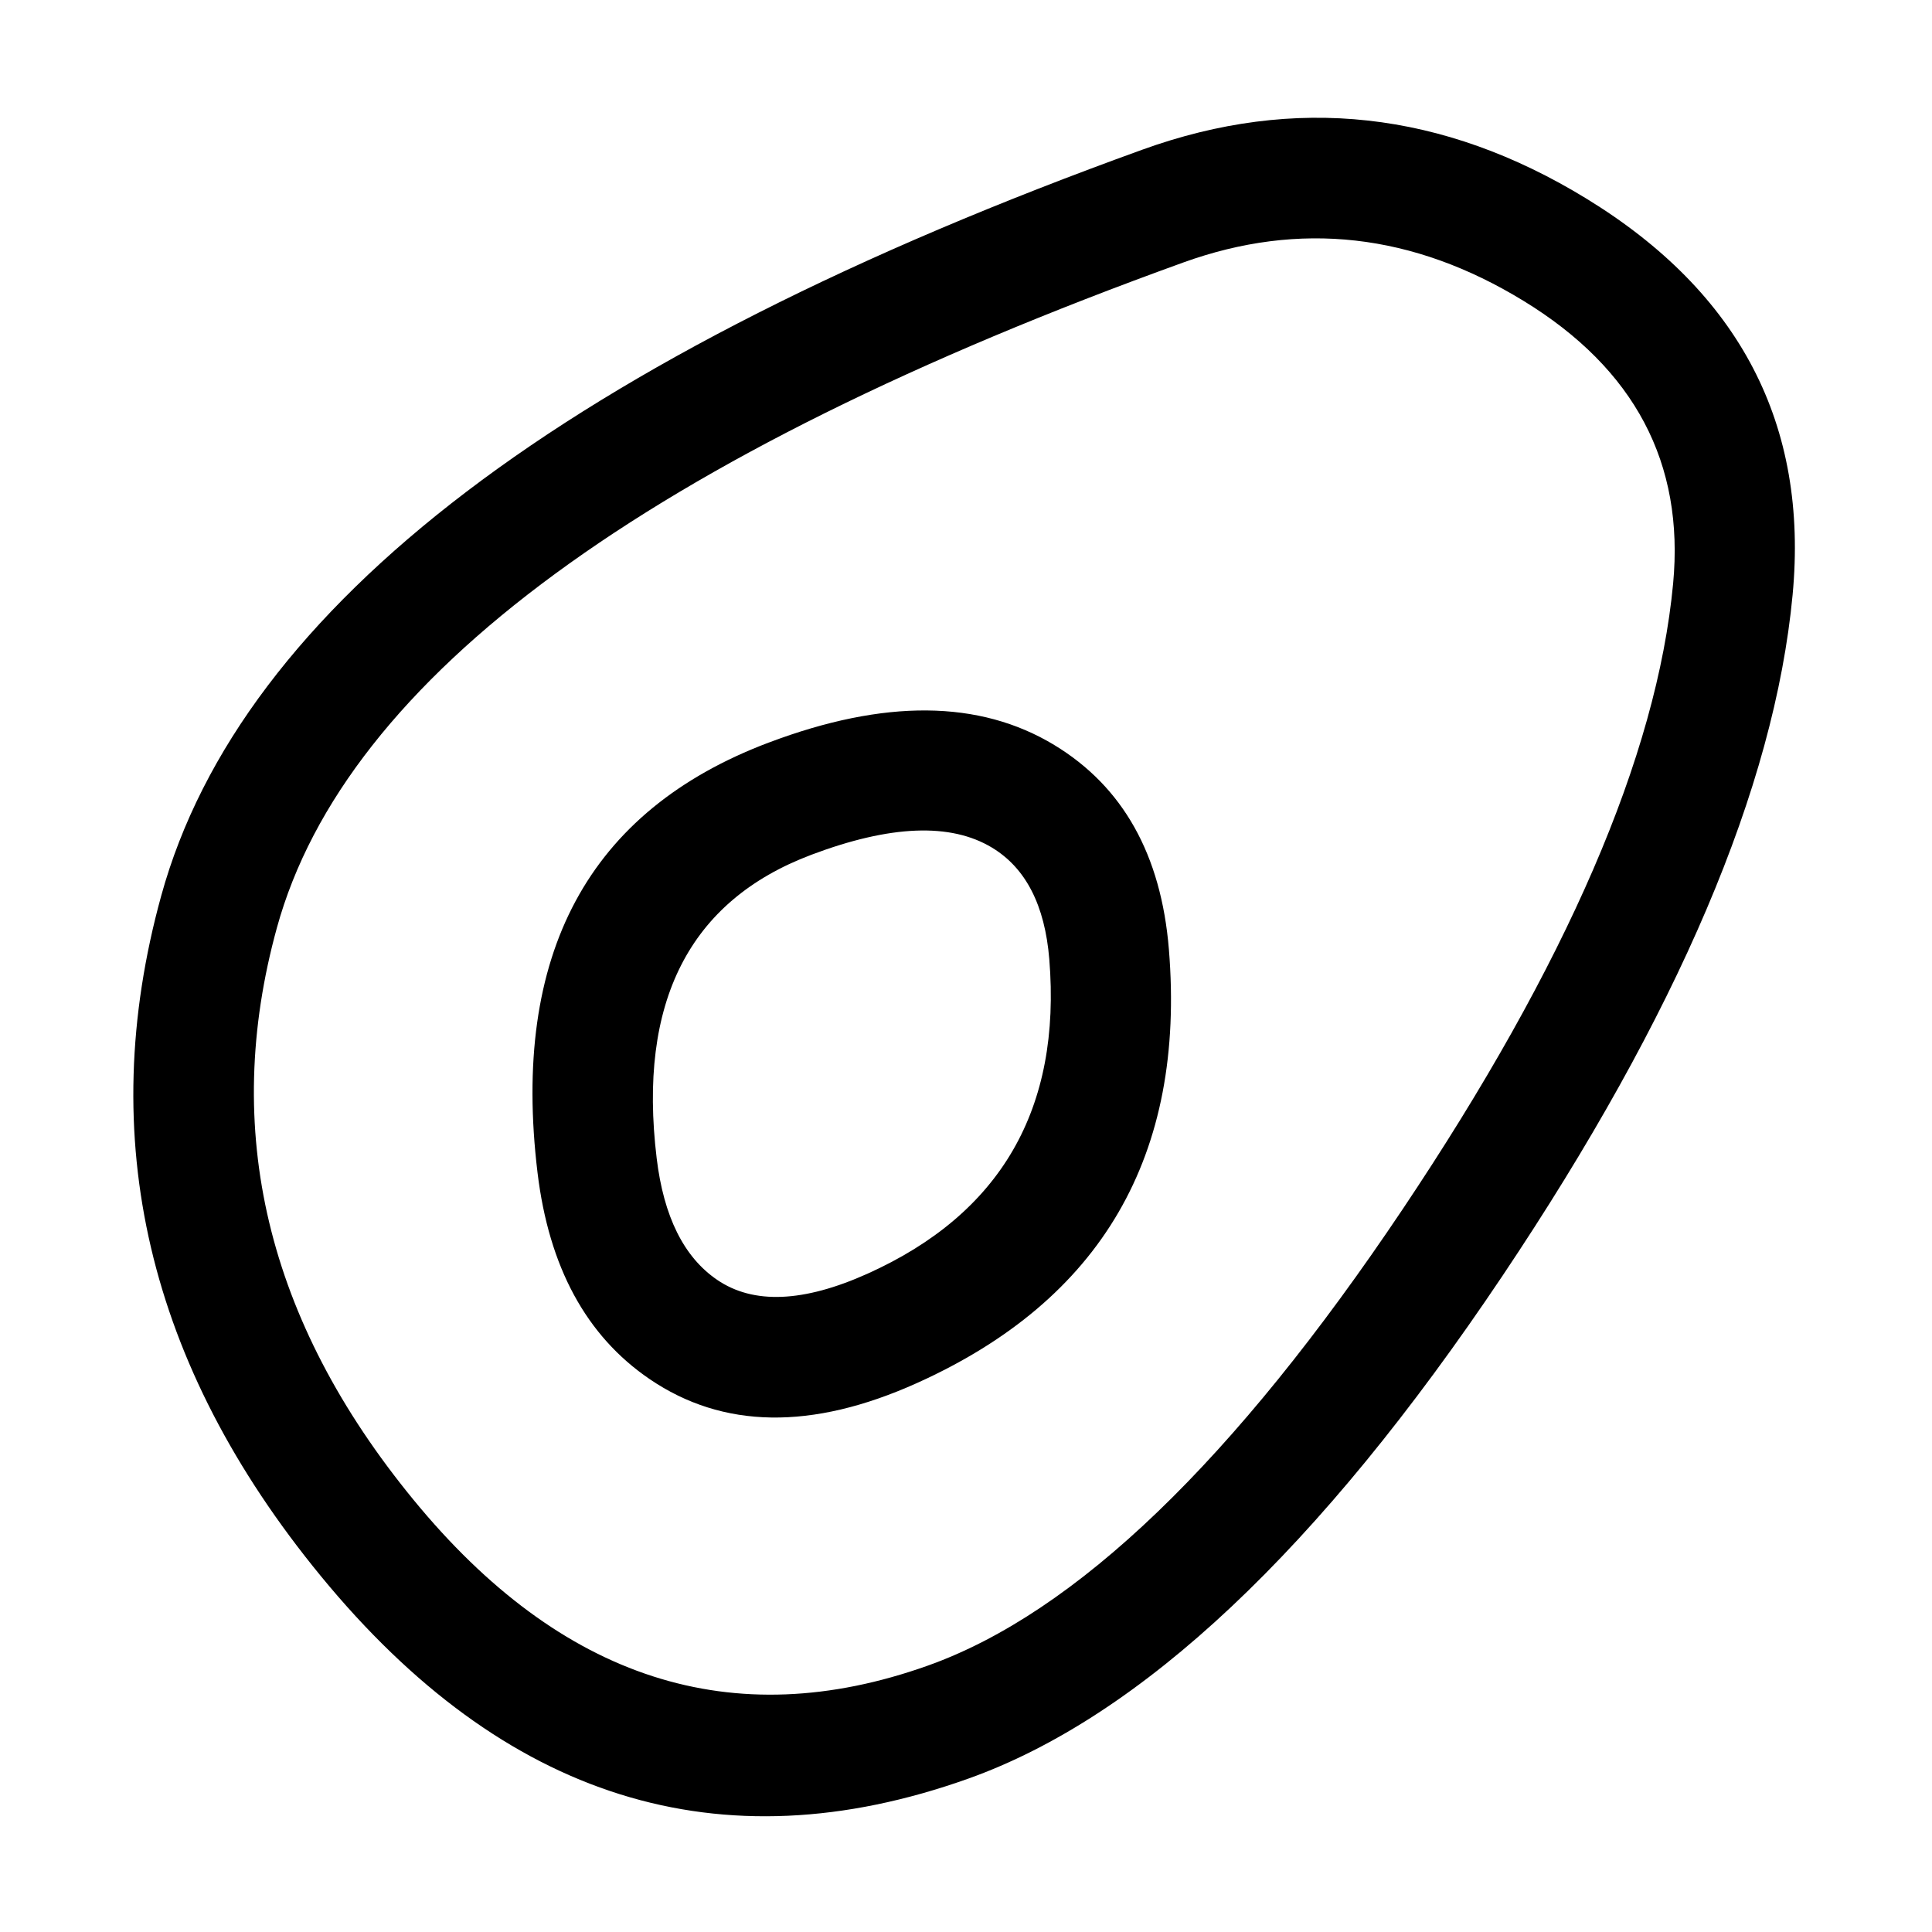
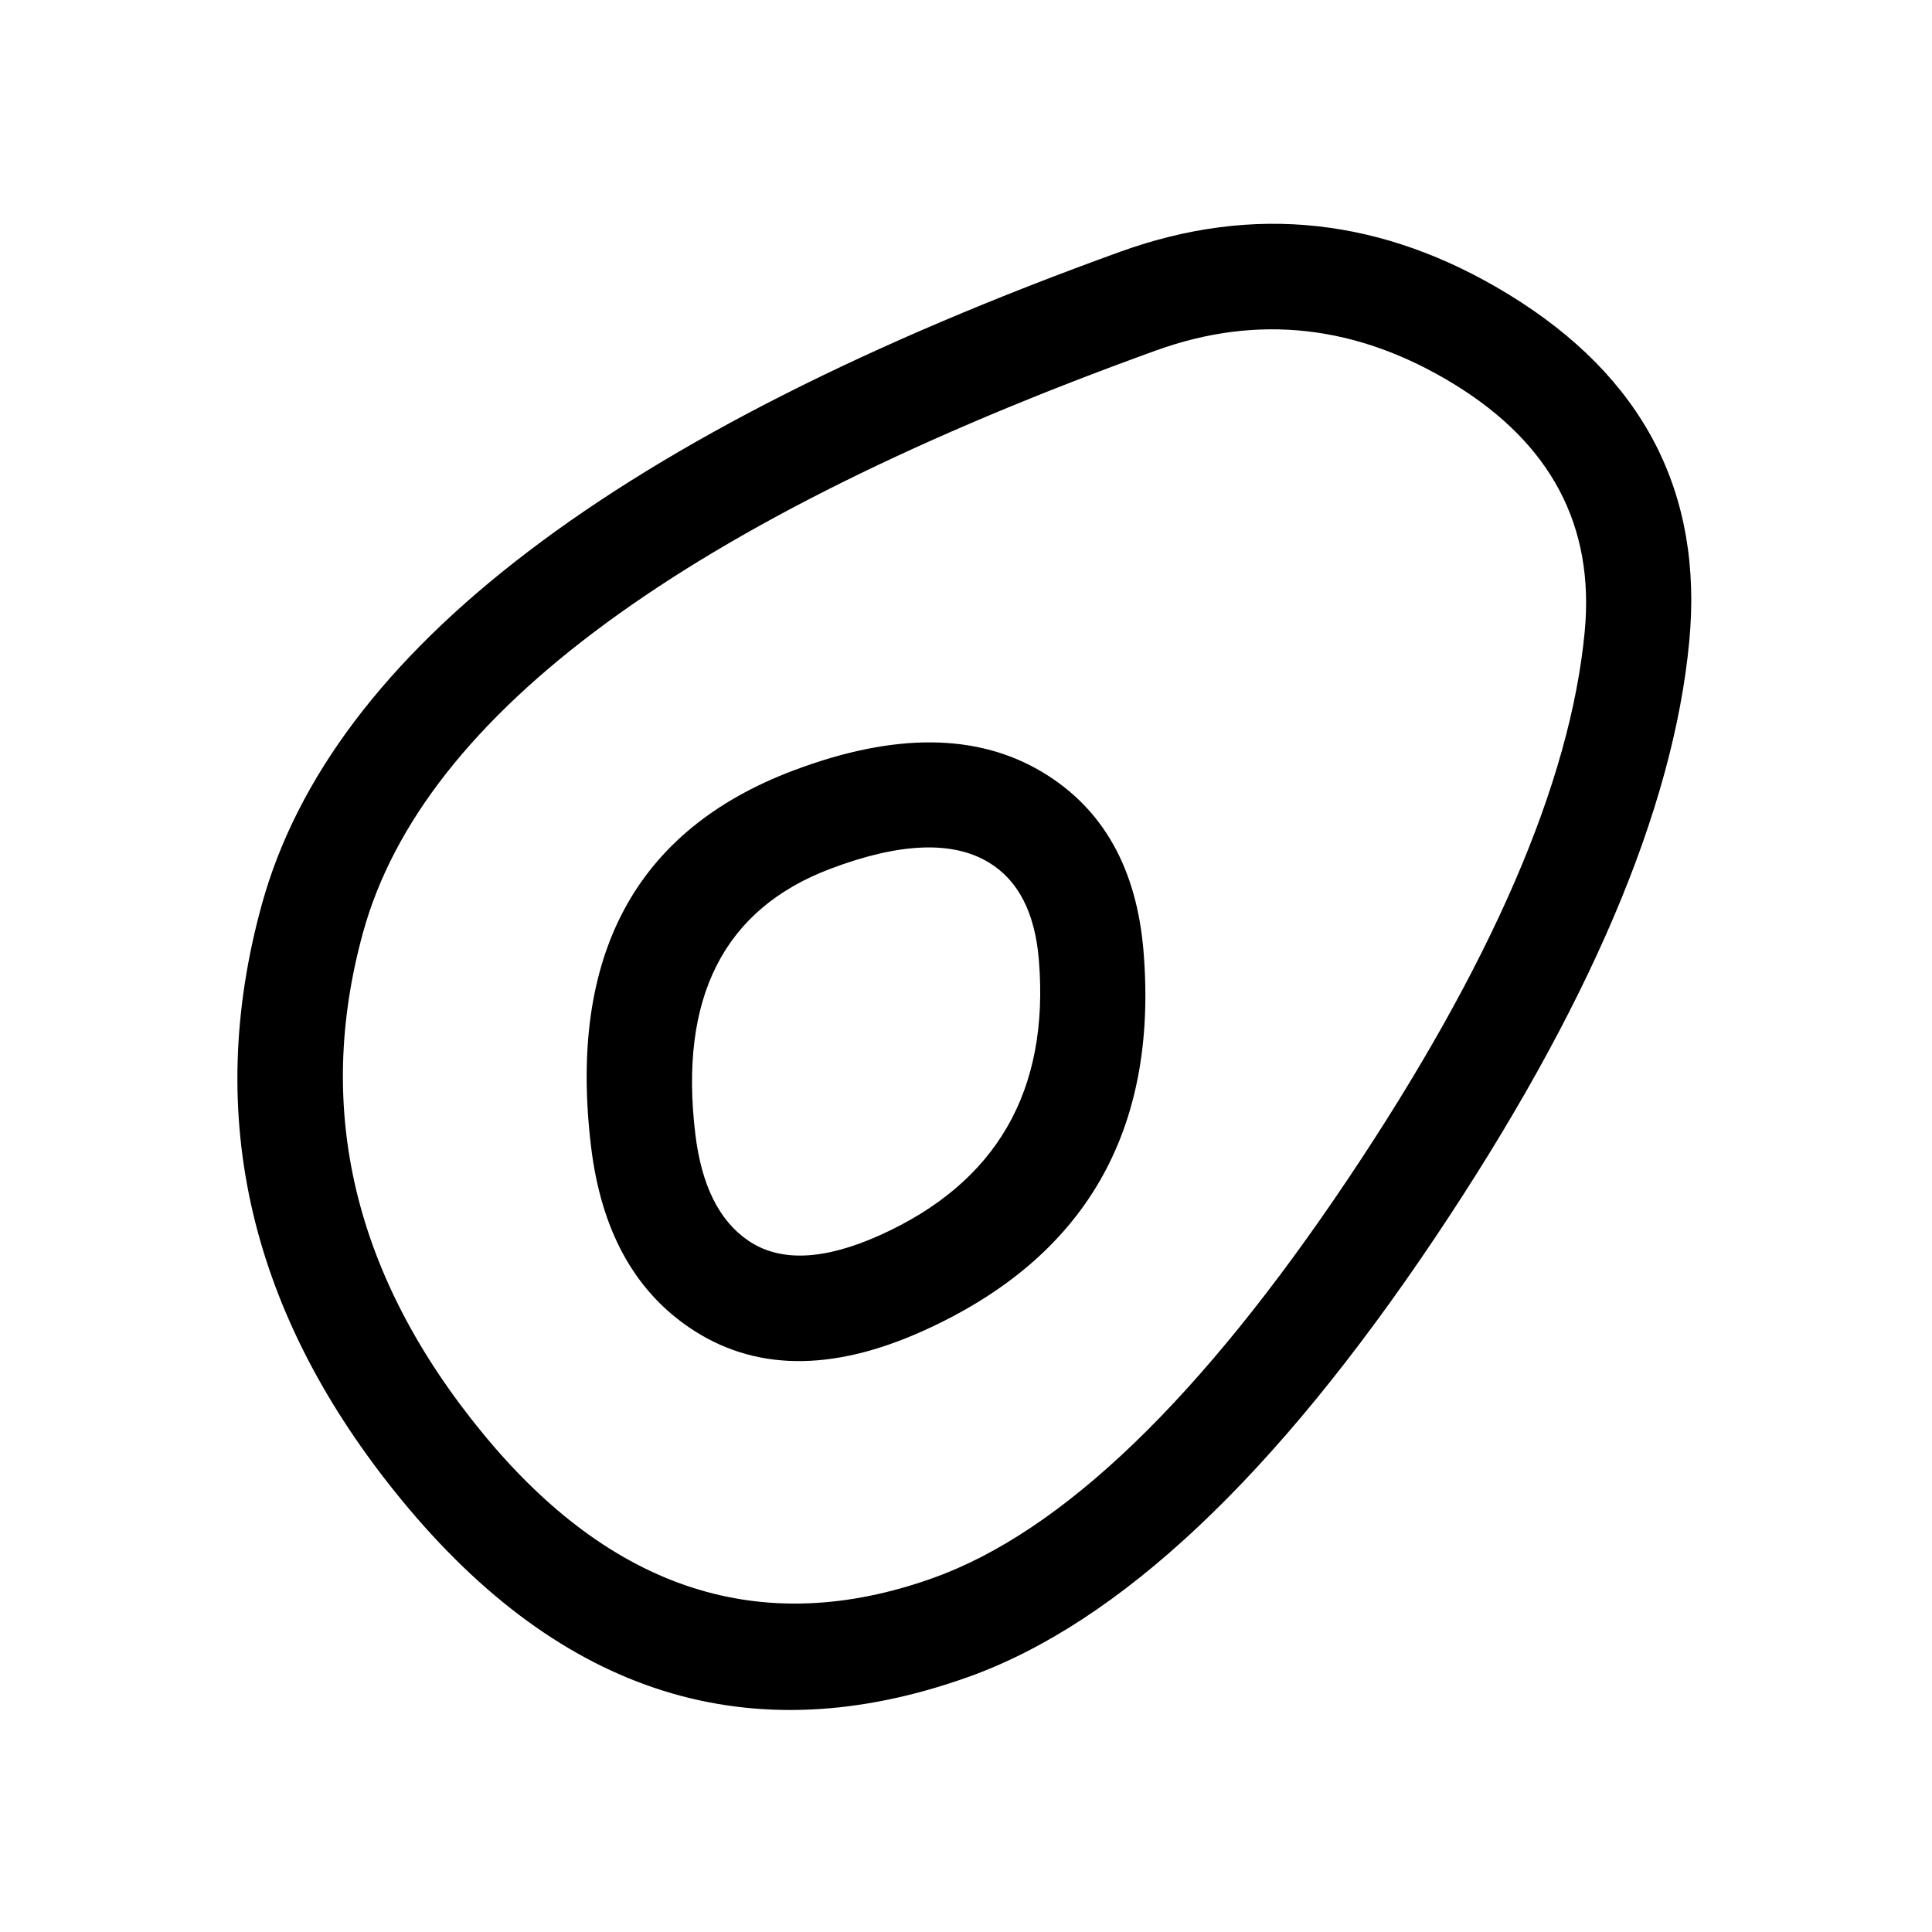
<svg xmlns="http://www.w3.org/2000/svg" width="64" height="64" viewBox="0 0 64 64">
  <defs />
-   <path id="path447" fill="#000000" d="M37.842,4.958 Q45.425,2.219 52.548,6.577 Q60.182,11.249 59.382,19.71 Q58.48,29.267 49.771,42.265 Q40.659,55.863 32.066,58.923 Q19.736,63.313 10.623,52.203 Q2.021,41.716 5.341,29.672 Q9.312,15.263 37.842,4.958 Z M39.193,8.697 Q12.598,18.303 9.174,30.728 Q6.401,40.787 13.697,49.682 Q21.037,58.629 30.732,55.177 Q38.087,52.559 46.468,40.052 Q54.616,27.891 55.424,19.336 Q55.99,13.345 50.473,9.969 Q44.979,6.607 39.193,8.697 Z M34.925,24.68 Q38.336,26.747 38.721,31.448 Q39.559,41.687 30.365,45.82 Q25.154,48.163 21.515,45.681 Q18.372,43.537 17.806,38.844 Q16.496,27.987 25.461,24.6 L25.466,24.599 Q31.21,22.43 34.925,24.68 Z M26.866,28.32 Q20.816,30.605 21.753,38.368 Q22.103,41.269 23.756,42.396 Q25.554,43.623 28.735,42.194 Q35.367,39.212 34.759,31.773 Q34.539,29.095 32.865,28.081 Q30.804,26.833 26.87,28.318 L26.866,28.32 Z" />
+   <path id="path447" fill="#000000" d="M37.112,8.338 Q43.747,5.942 49.979,9.755 Q56.659,13.843 55.959,21.246 Q55.17,29.609 47.55,40.982 Q39.577,52.88 32.058,55.558 Q21.269,59.399 13.295,49.678 Q5.768,40.501 8.673,29.963 Q12.148,17.355 37.112,8.338 Z M38.294,11.61 Q15.023,20.015 12.027,30.887 Q9.601,39.689 15.985,47.472 Q22.407,55.3 30.891,52.28 Q37.326,49.989 44.66,39.045 Q51.789,28.405 52.496,20.919 Q52.991,15.677 48.164,12.723 Q43.357,9.781 38.294,11.61 Z M34.559,25.595 Q37.544,27.404 37.881,31.517 Q38.614,40.476 30.569,44.092 Q26.01,46.143 22.826,43.971 Q20.076,42.095 19.58,37.989 Q18.434,28.489 26.278,25.525 L26.283,25.524 Q31.309,23.626 34.559,25.595 Z M27.508,28.78 Q22.214,30.779 23.034,37.572 Q23.34,40.11 24.787,41.097 Q26.36,42.17 29.143,40.92 Q34.946,38.311 34.414,31.801 Q34.222,29.458 32.757,28.571 Q30.954,27.479 27.511,28.778 L27.508,28.78 Z" />
</svg>
